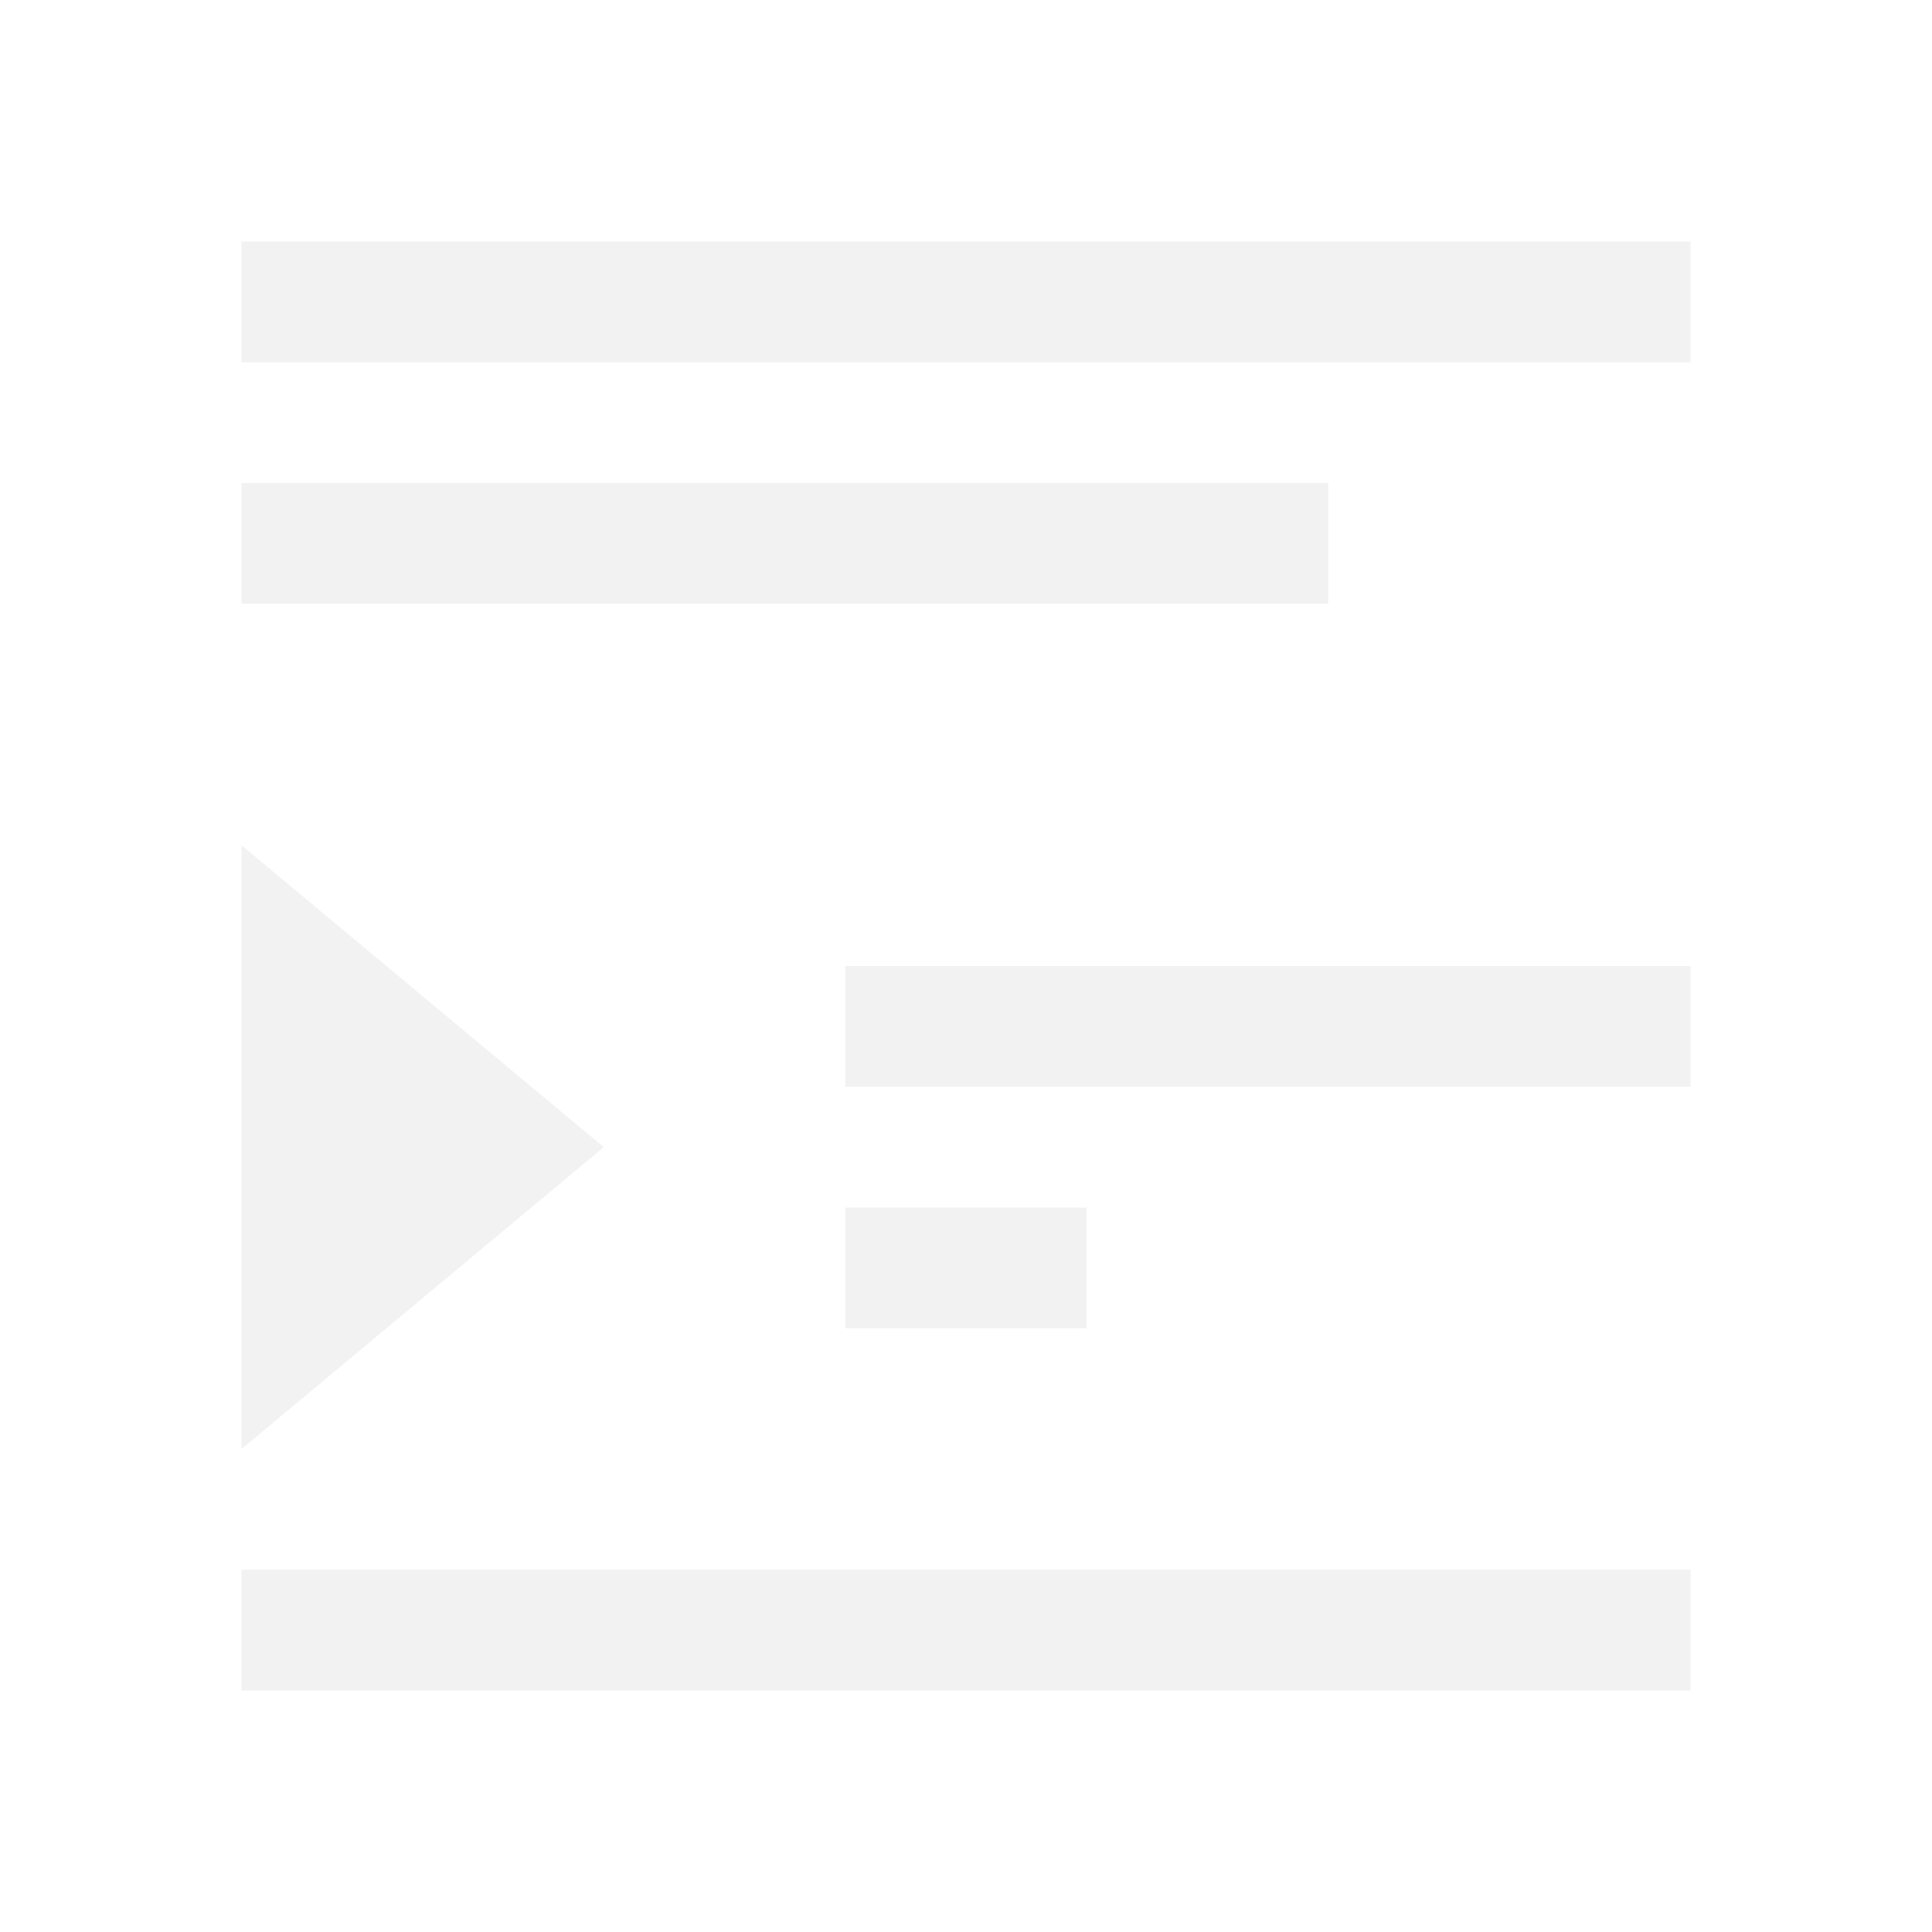
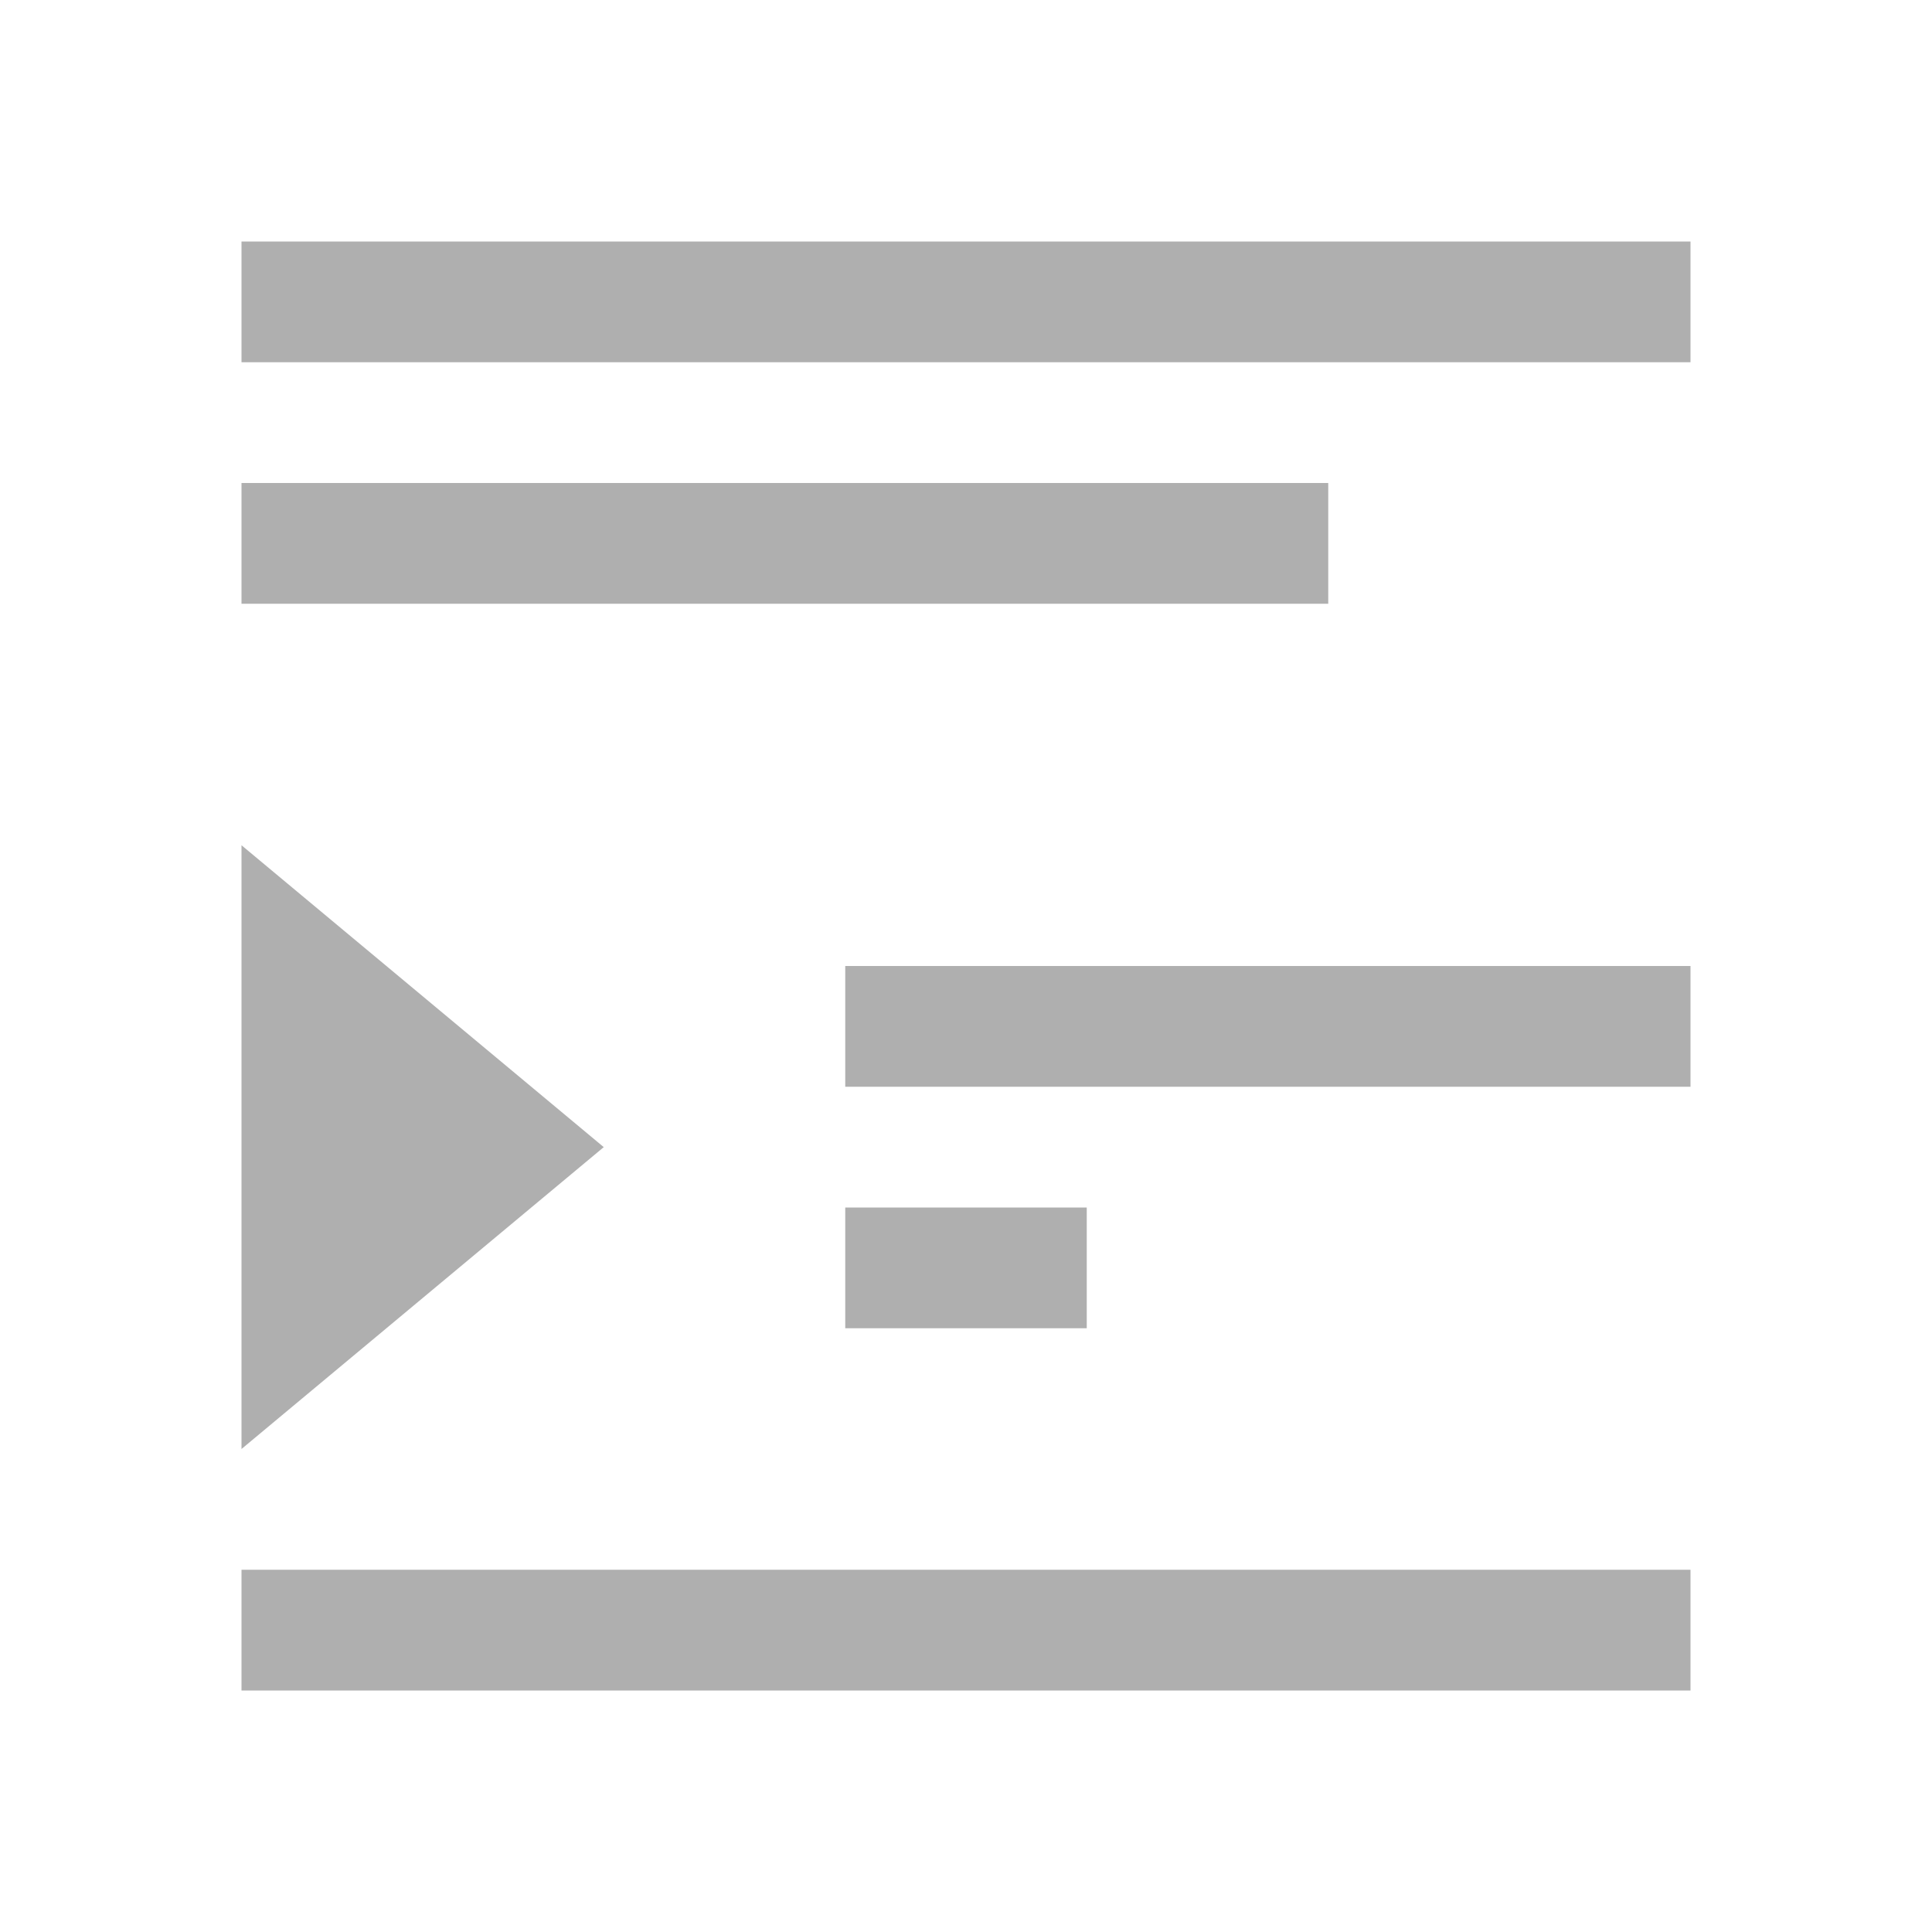
<svg xmlns="http://www.w3.org/2000/svg" viewBox="0 0 16 16">
  <defs id="defs3051">
    <style type="text/css" id="current-color-scheme">
      .ColorScheme-Text {
-         color:#f2f2f2;
+         color:#afafaf;
      }
      </style>
  </defs>
  <path style="fill:currentColor;fill-opacity:1;stroke:none" d="M 2 2 L 2 3 L 14 3 L 14 2 L 2 2 z M 2 4 L 2 5 L 11 5 L 11 4 L 2 4 z M 2 7 L 2 12 L 5 9.5 L 2 7 z M 7 8 L 7 9 L 14 9 L 14 8 L 7 8 z M 7 10 L 7 11 L 9 11 L 9 10 L 7 10 z M 2 13 L 2 14 L 7 14 L 8 14 L 12 14 L 14 14 L 14 13 L 12 13 L 8 13 L 7 13 L 2 13 z " class="ColorScheme-Text" />
</svg>
